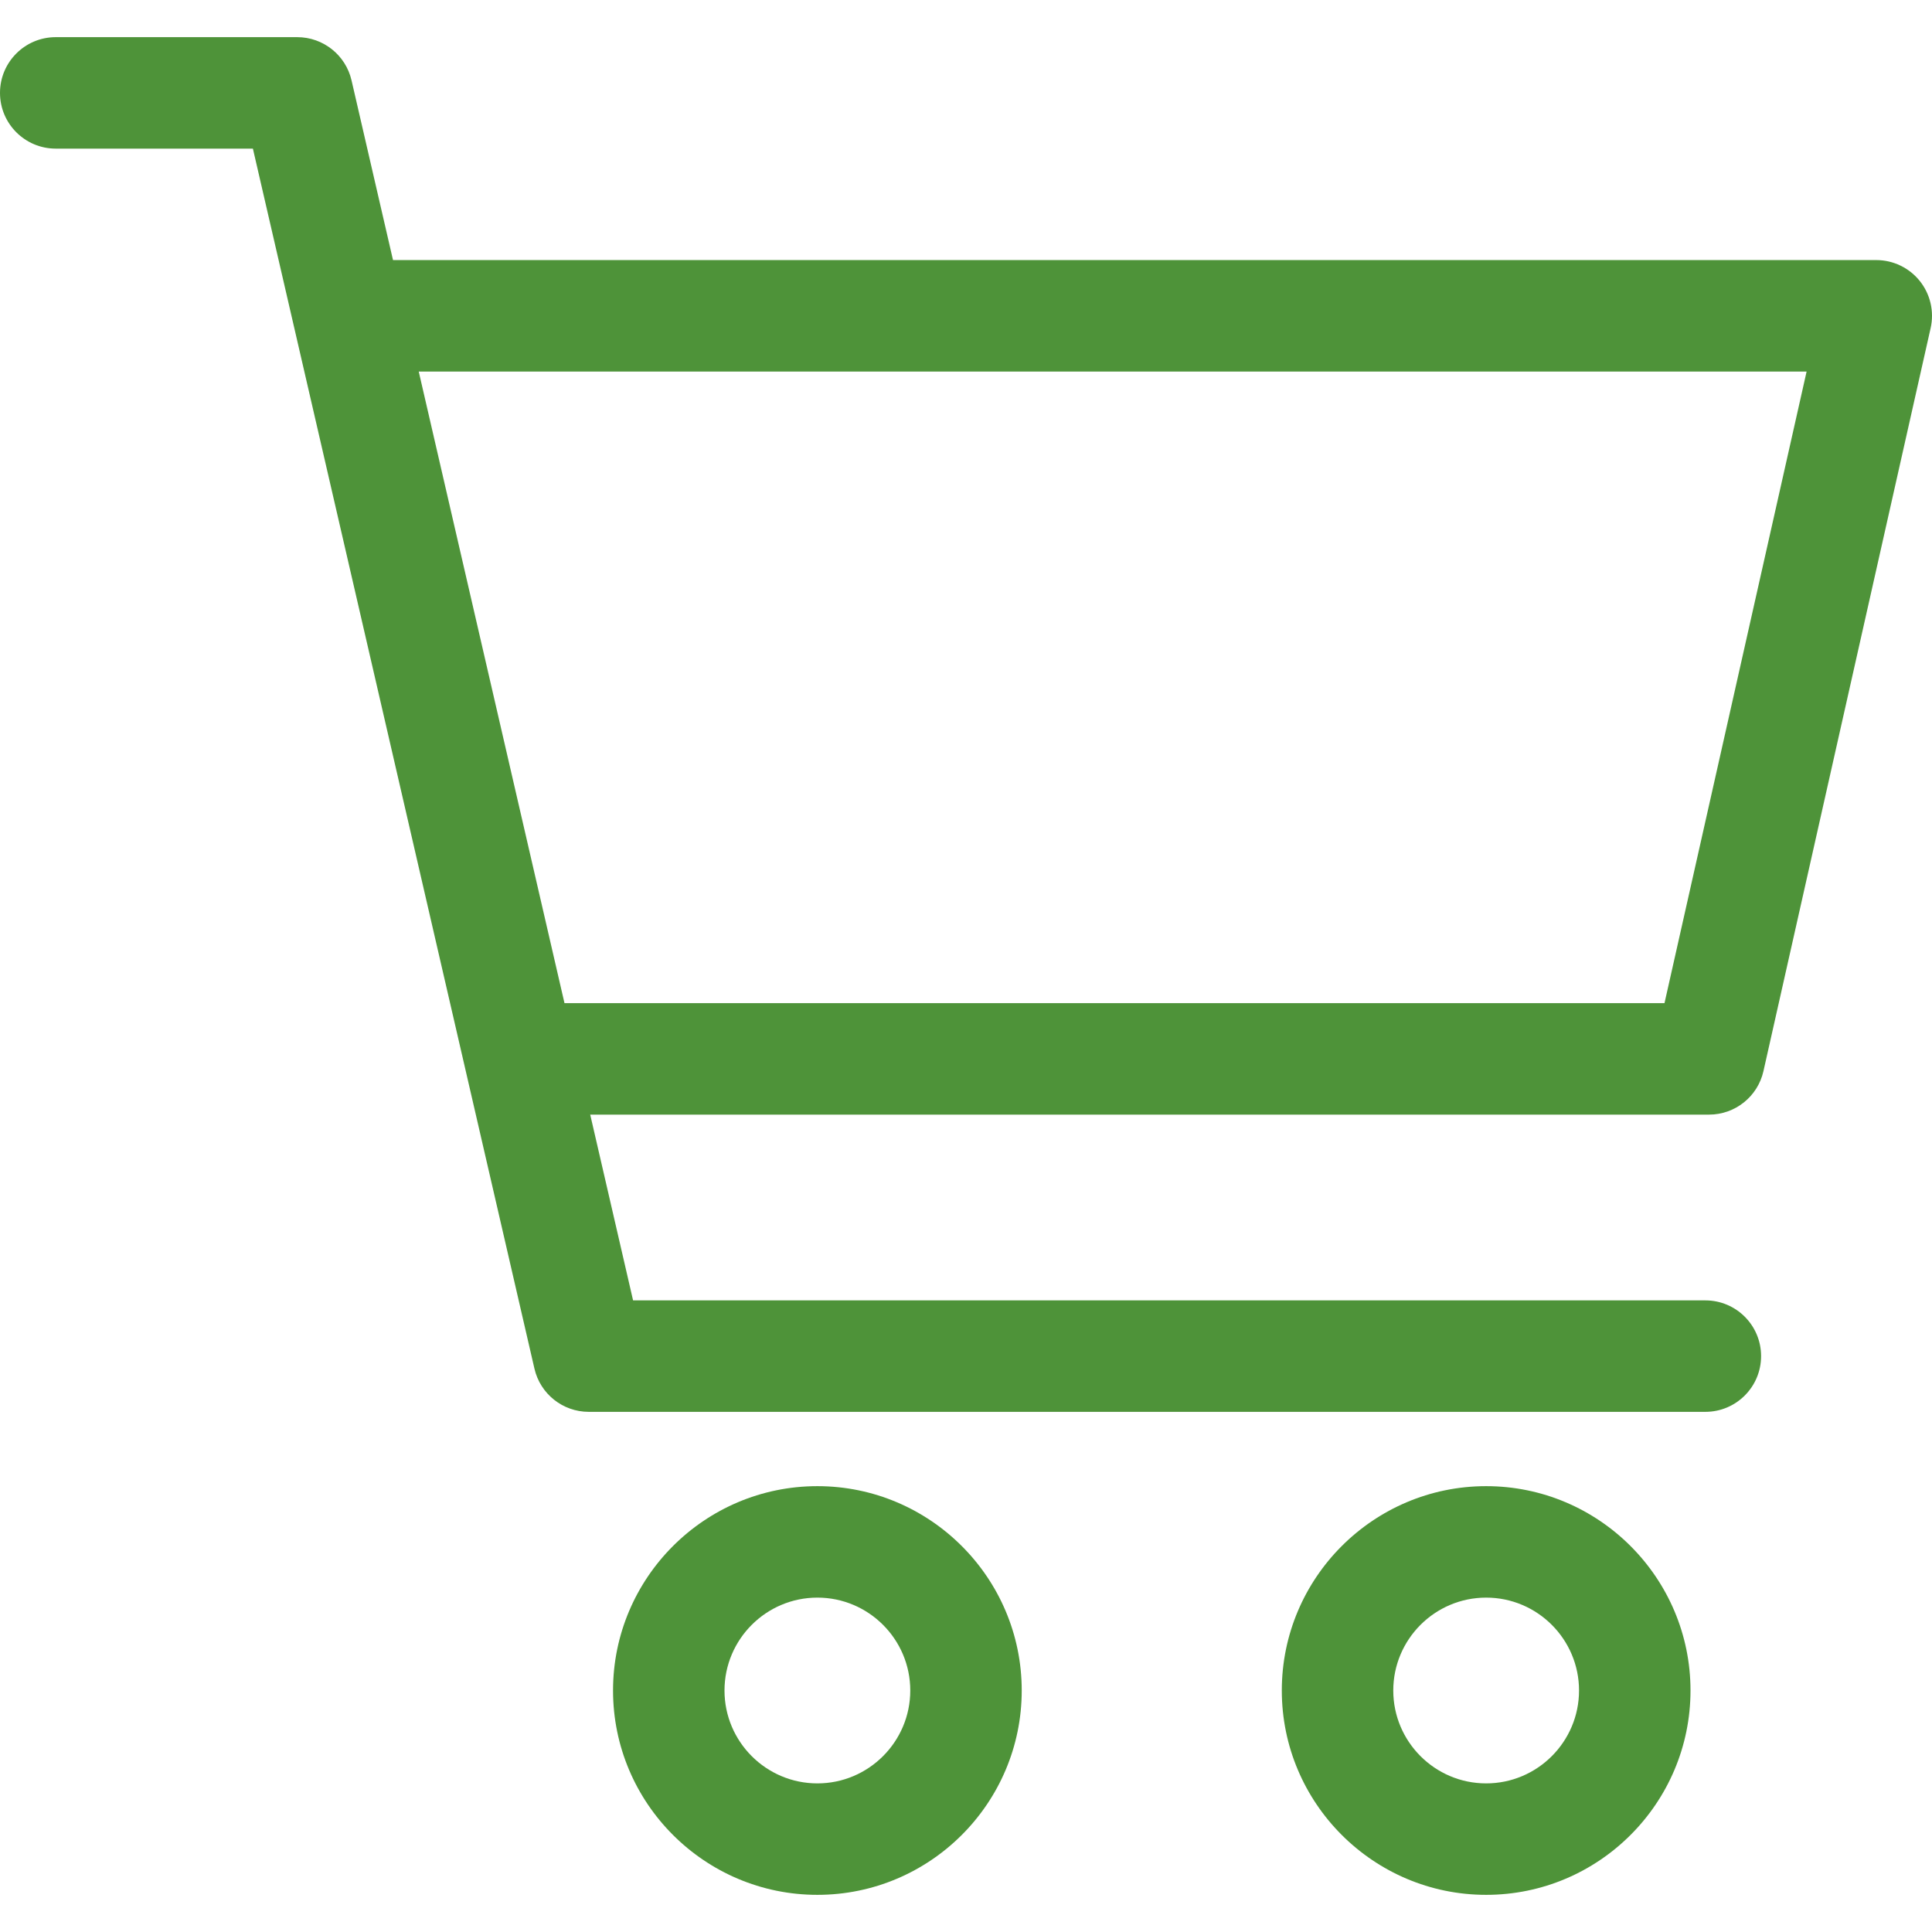
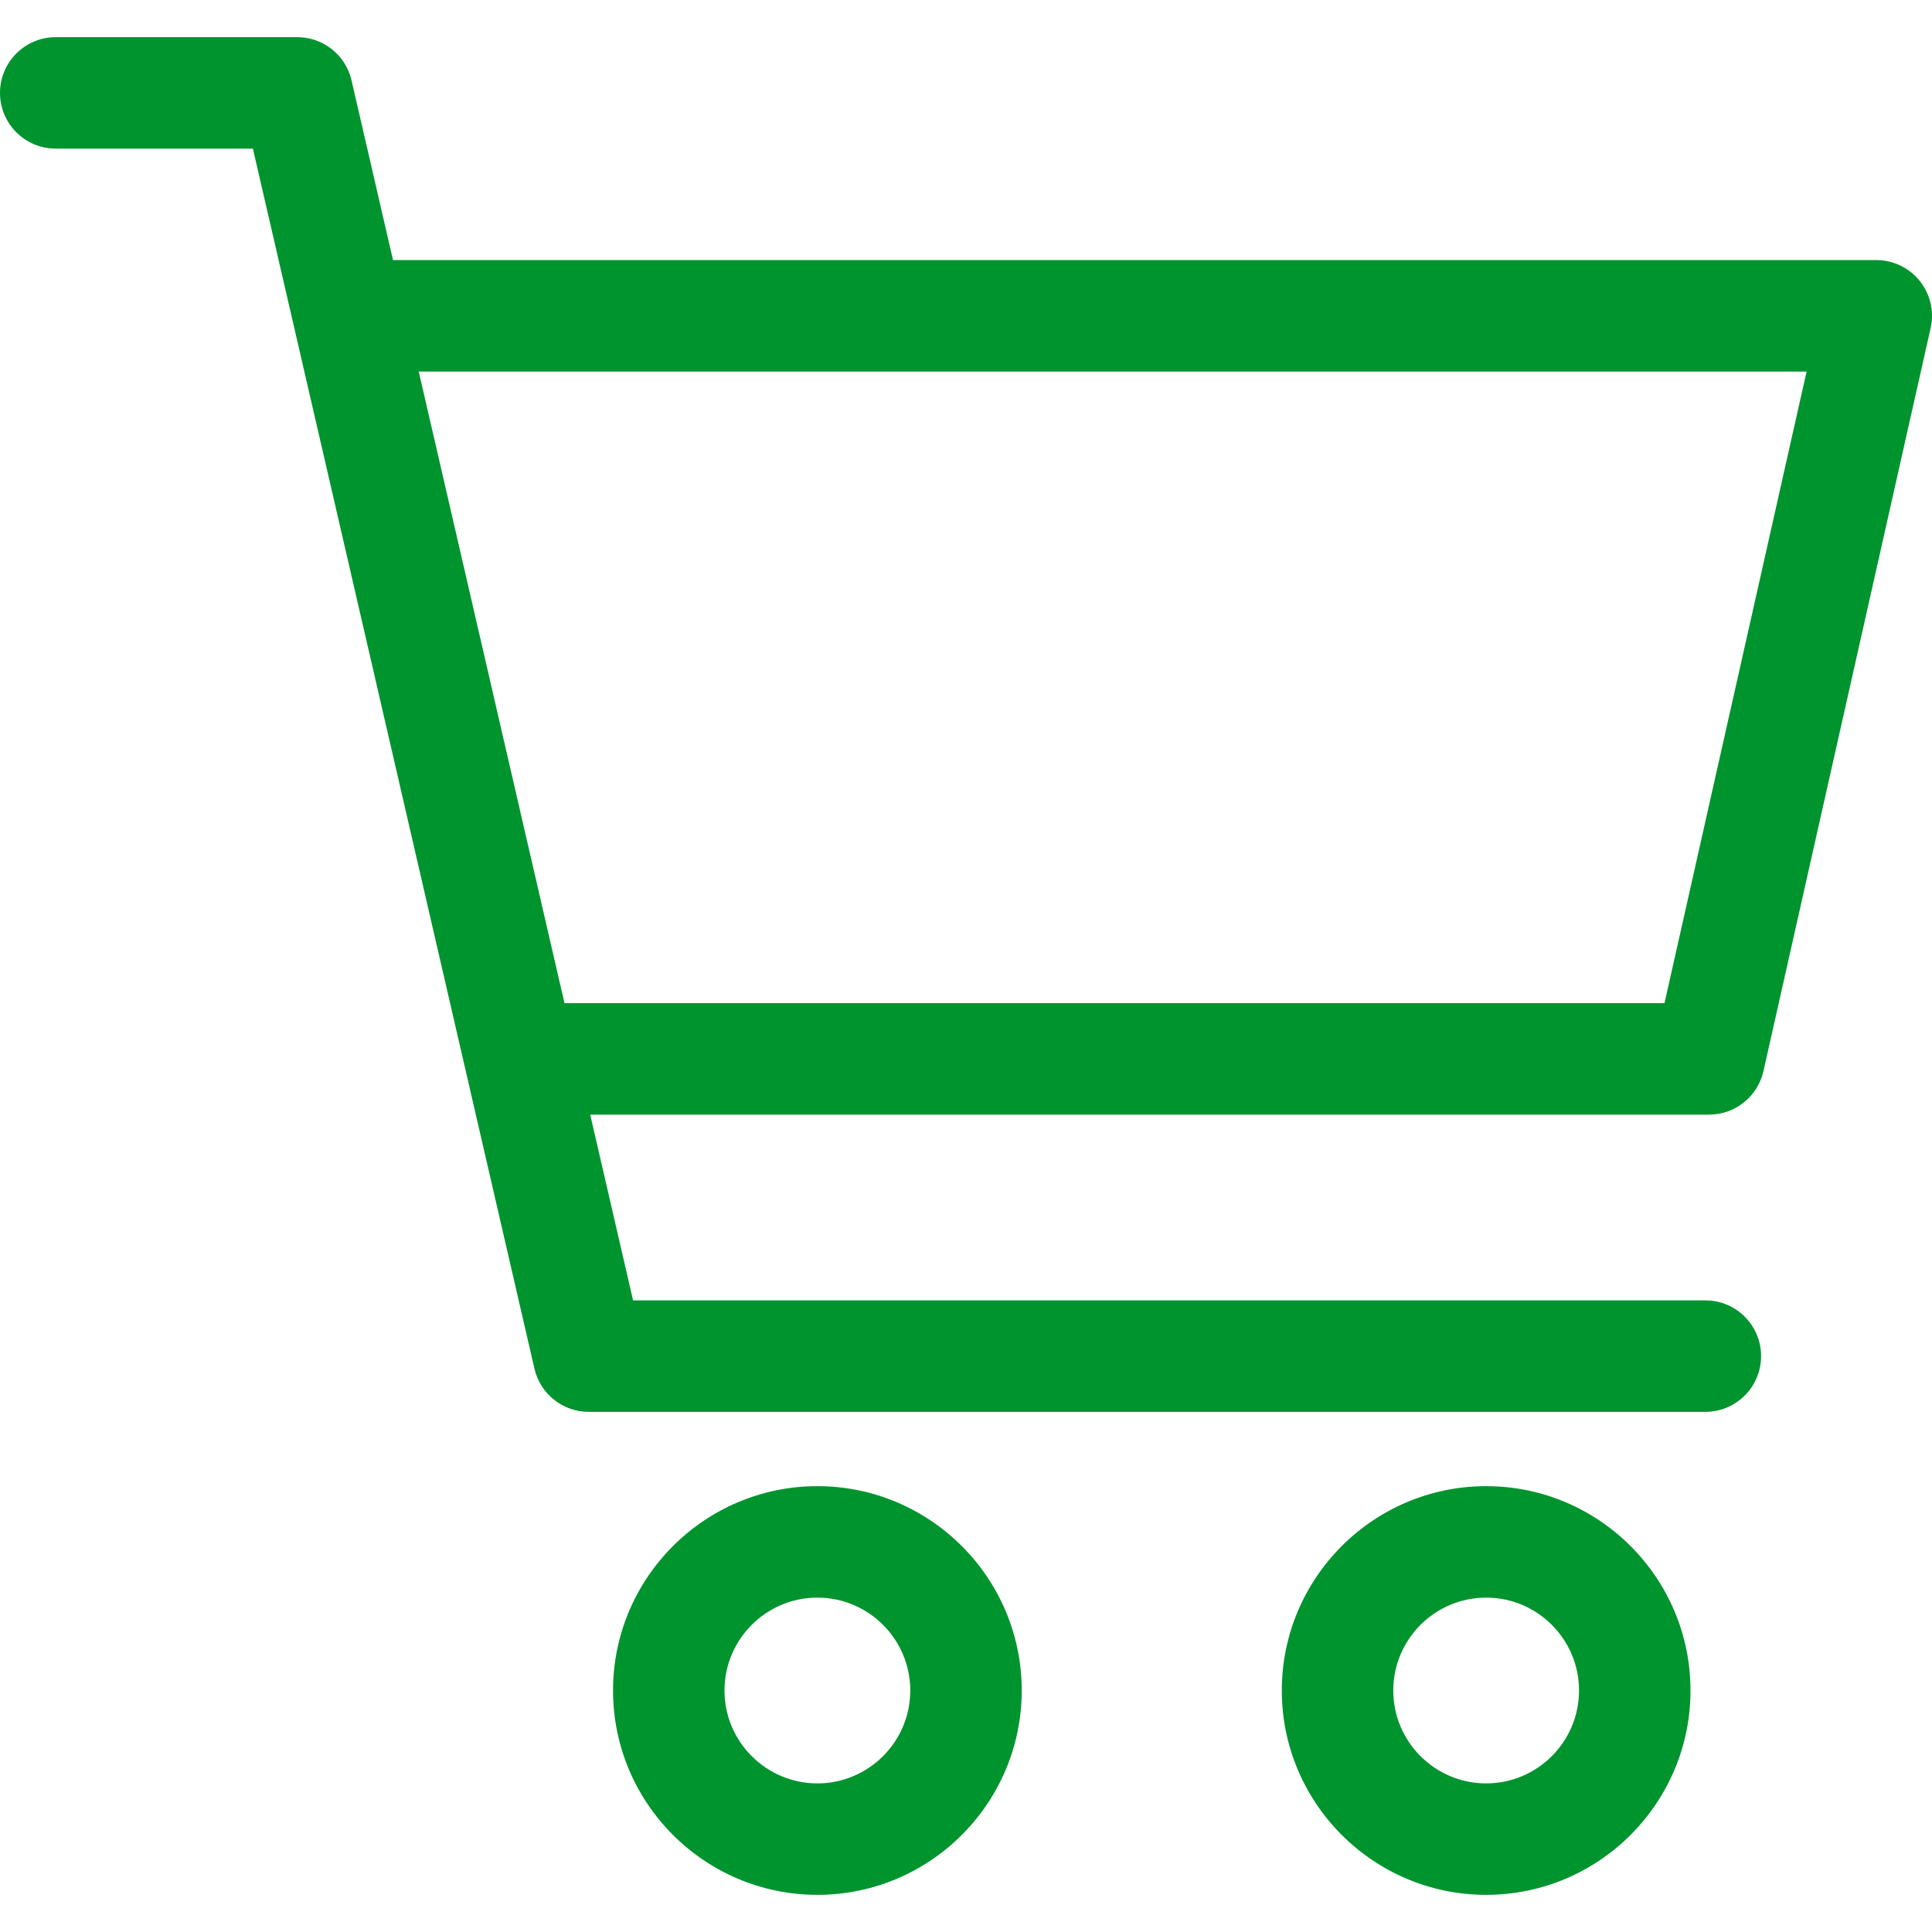
- <svg xmlns="http://www.w3.org/2000/svg" version="1.1" id="Capa_1" x="0px" y="0px" viewBox="0 0 512 512" style="enable-background:new 0 0 512 512;" xml:space="preserve" fill="#4e9339">
+ <svg xmlns="http://www.w3.org/2000/svg" version="1.1" id="Capa_1" x="0px" y="0px" viewBox="0 0 512 512" style="enable-background:new 0 0 512 512;" xml:space="preserve" fill="#00942e">
  <g>
    <g>
      <path d="M508.764,74.466c-2.803-3.503-7.046-5.542-11.533-5.542H104.152L93.16,21.294c-1.547-6.701-7.514-11.448-14.391-11.448    h-64C6.613,9.846,0,16.459,0,24.616s6.613,14.769,14.769,14.769H67.02l74.612,323.321c1.546,6.701,7.514,11.448,14.391,11.448    h295.915c8.157,0,14.769-6.613,14.769-14.769c0-8.157-6.613-14.769-14.769-14.769H167.773l-11.36-49.231h296.511    c6.908,0,12.893-4.788,14.409-11.527L511.64,86.935C512.625,82.557,511.567,77.97,508.764,74.466z M441.108,265.846H149.596    L110.969,98.462h367.8L441.108,265.846z" />
    </g>
  </g>
  <g>
    <g>
      <path d="M216.615,393.846c-29.86,0-54.154,24.293-54.154,54.154s24.293,54.154,54.154,54.154c29.86,0,54.154-24.293,54.154-54.154    S246.476,393.846,216.615,393.846z M216.615,472.616C203.042,472.616,192,461.573,192,448s11.042-24.615,24.615-24.615    c13.573,0,24.615,11.042,24.615,24.615S230.188,472.616,216.615,472.616z" />
    </g>
  </g>
  <g>
    <g>
      <path d="M393.846,393.846c-29.86,0-54.154,24.293-54.154,54.154s24.293,54.154,54.154,54.154c29.86,0,54.154-24.293,54.154-54.154    S423.707,393.846,393.846,393.846z M393.846,472.616c-13.573,0-24.615-11.042-24.615-24.615s11.042-24.615,24.615-24.615    c13.573,0,24.615,11.042,24.615,24.615S407.419,472.616,393.846,472.616z" />
    </g>
  </g>
  <g>
</g>
  <g>
</g>
  <g>
</g>
  <g>
</g>
  <g>
</g>
  <g>
</g>
  <g>
</g>
  <g>
</g>
  <g>
</g>
  <g>
</g>
  <g>
</g>
  <g>
</g>
  <g>
</g>
  <g>
</g>
  <g>
</g>
</svg>
